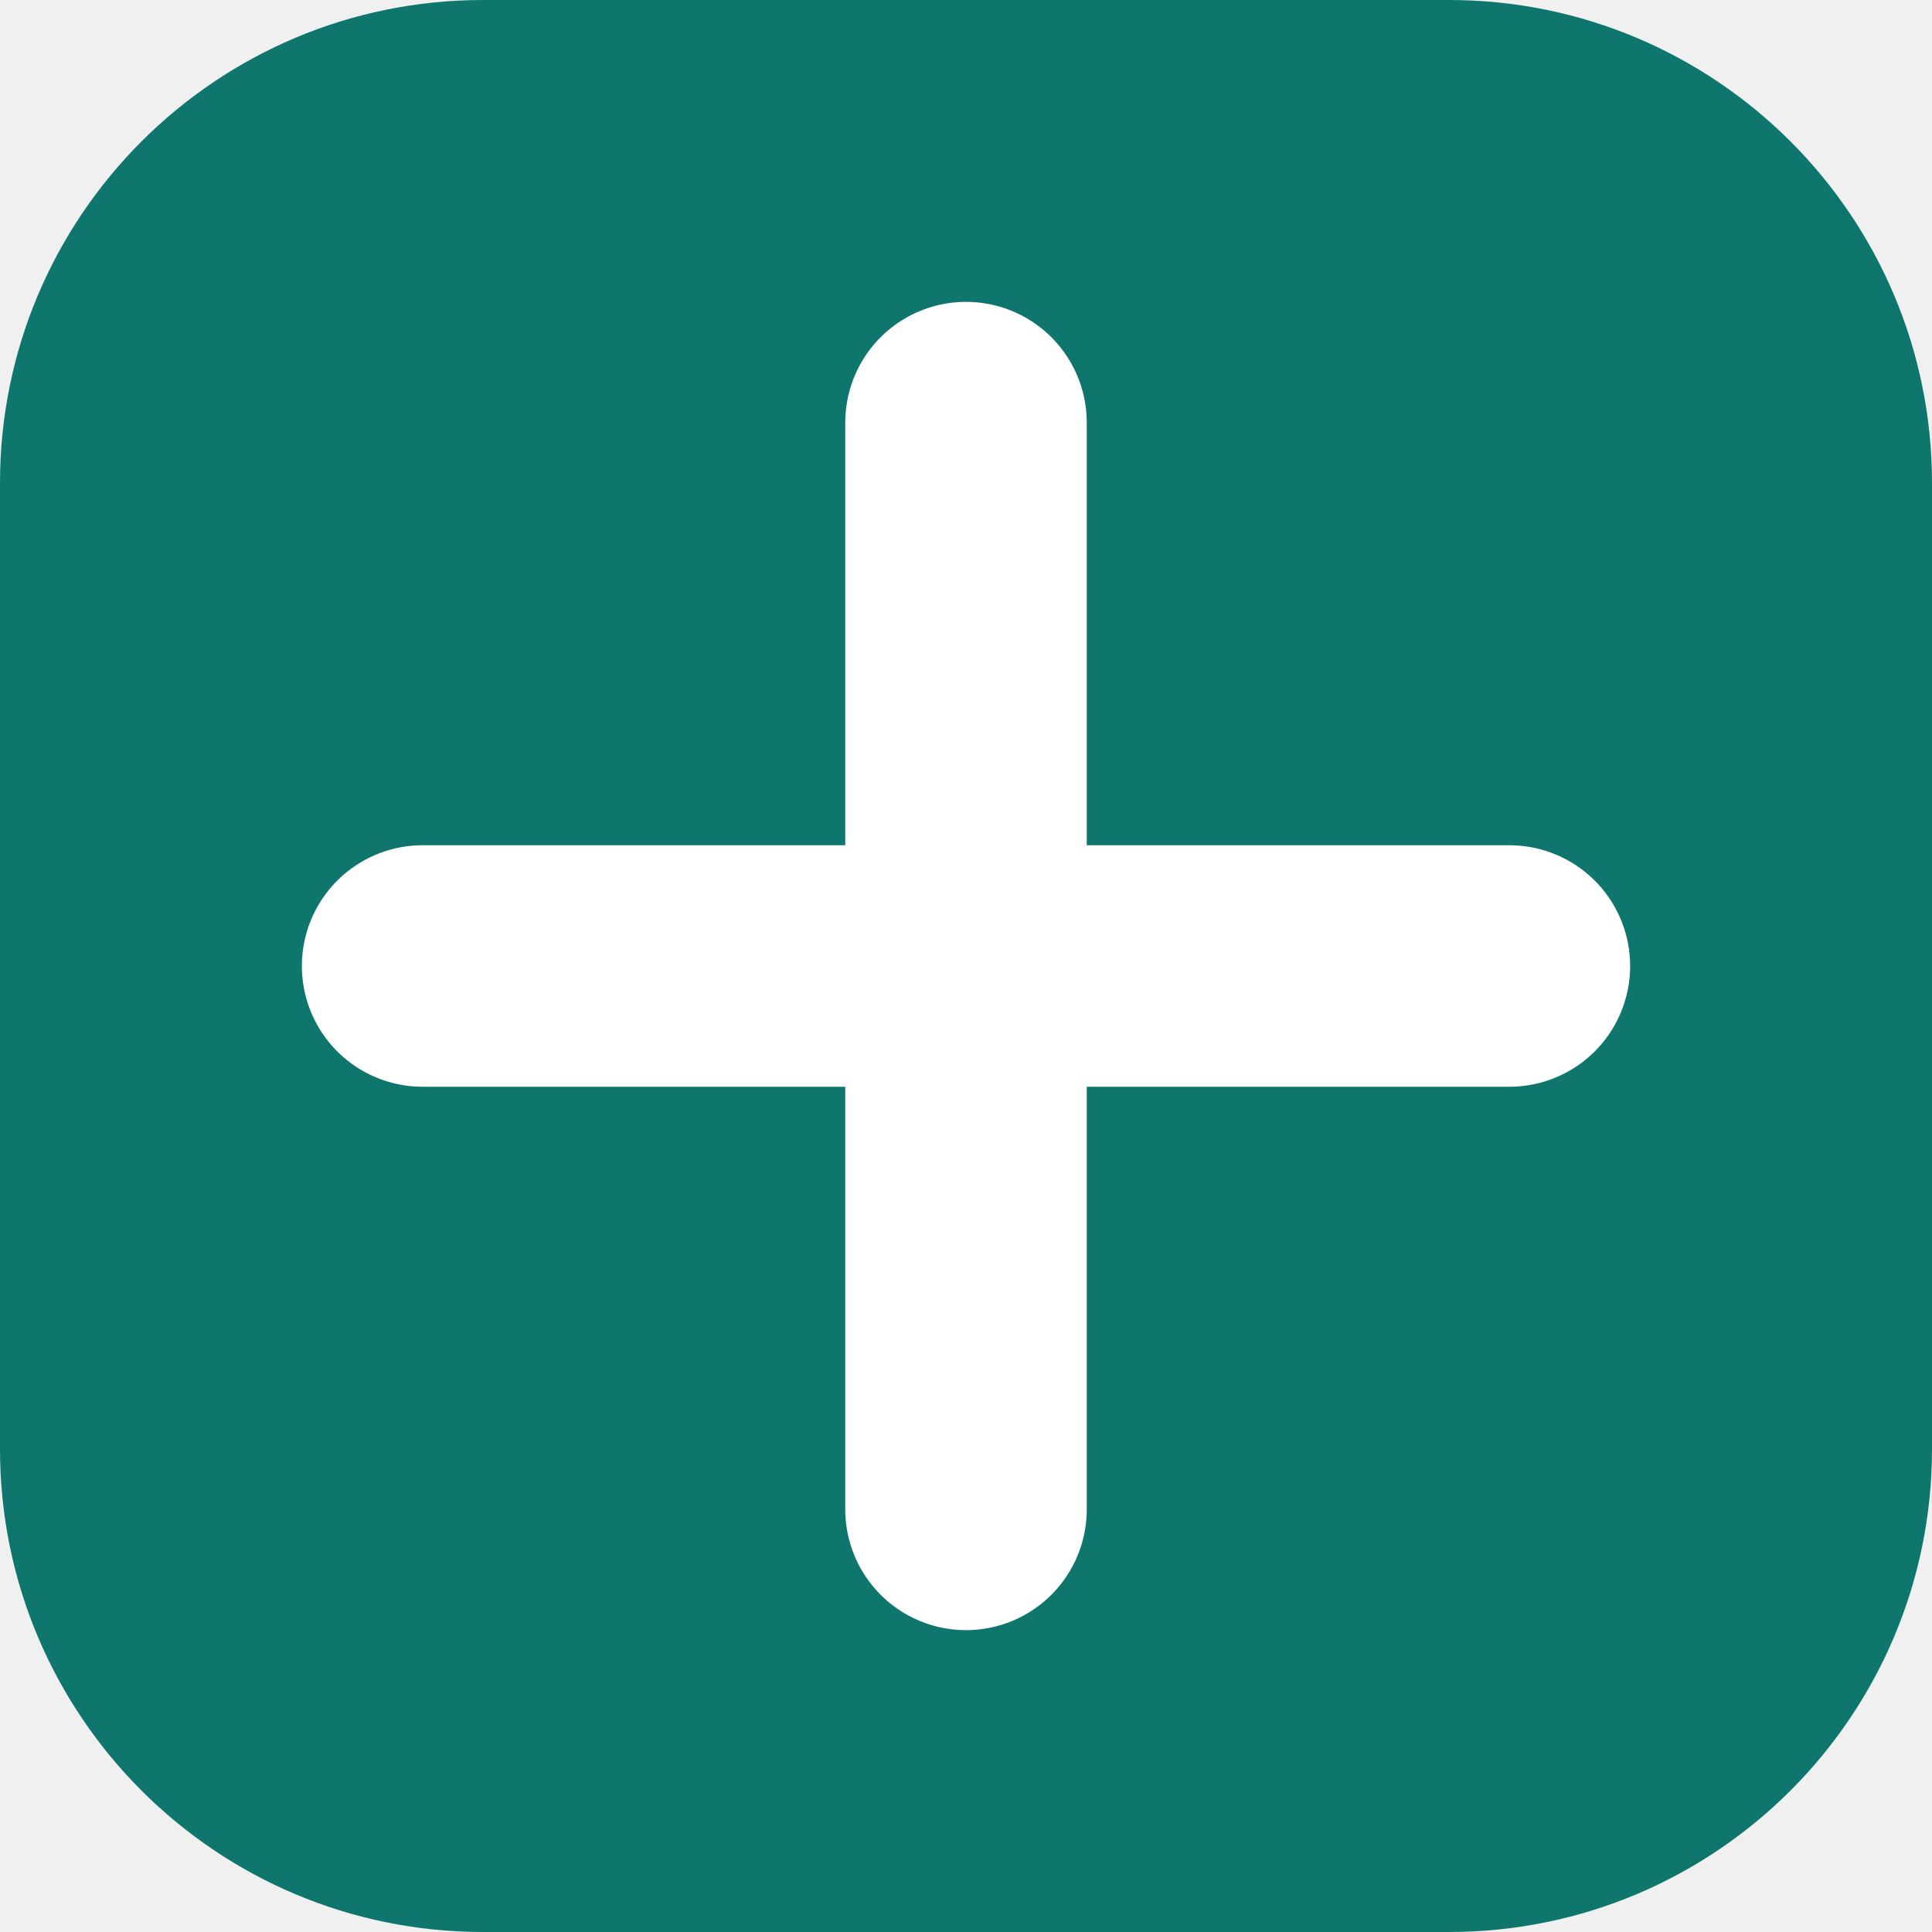
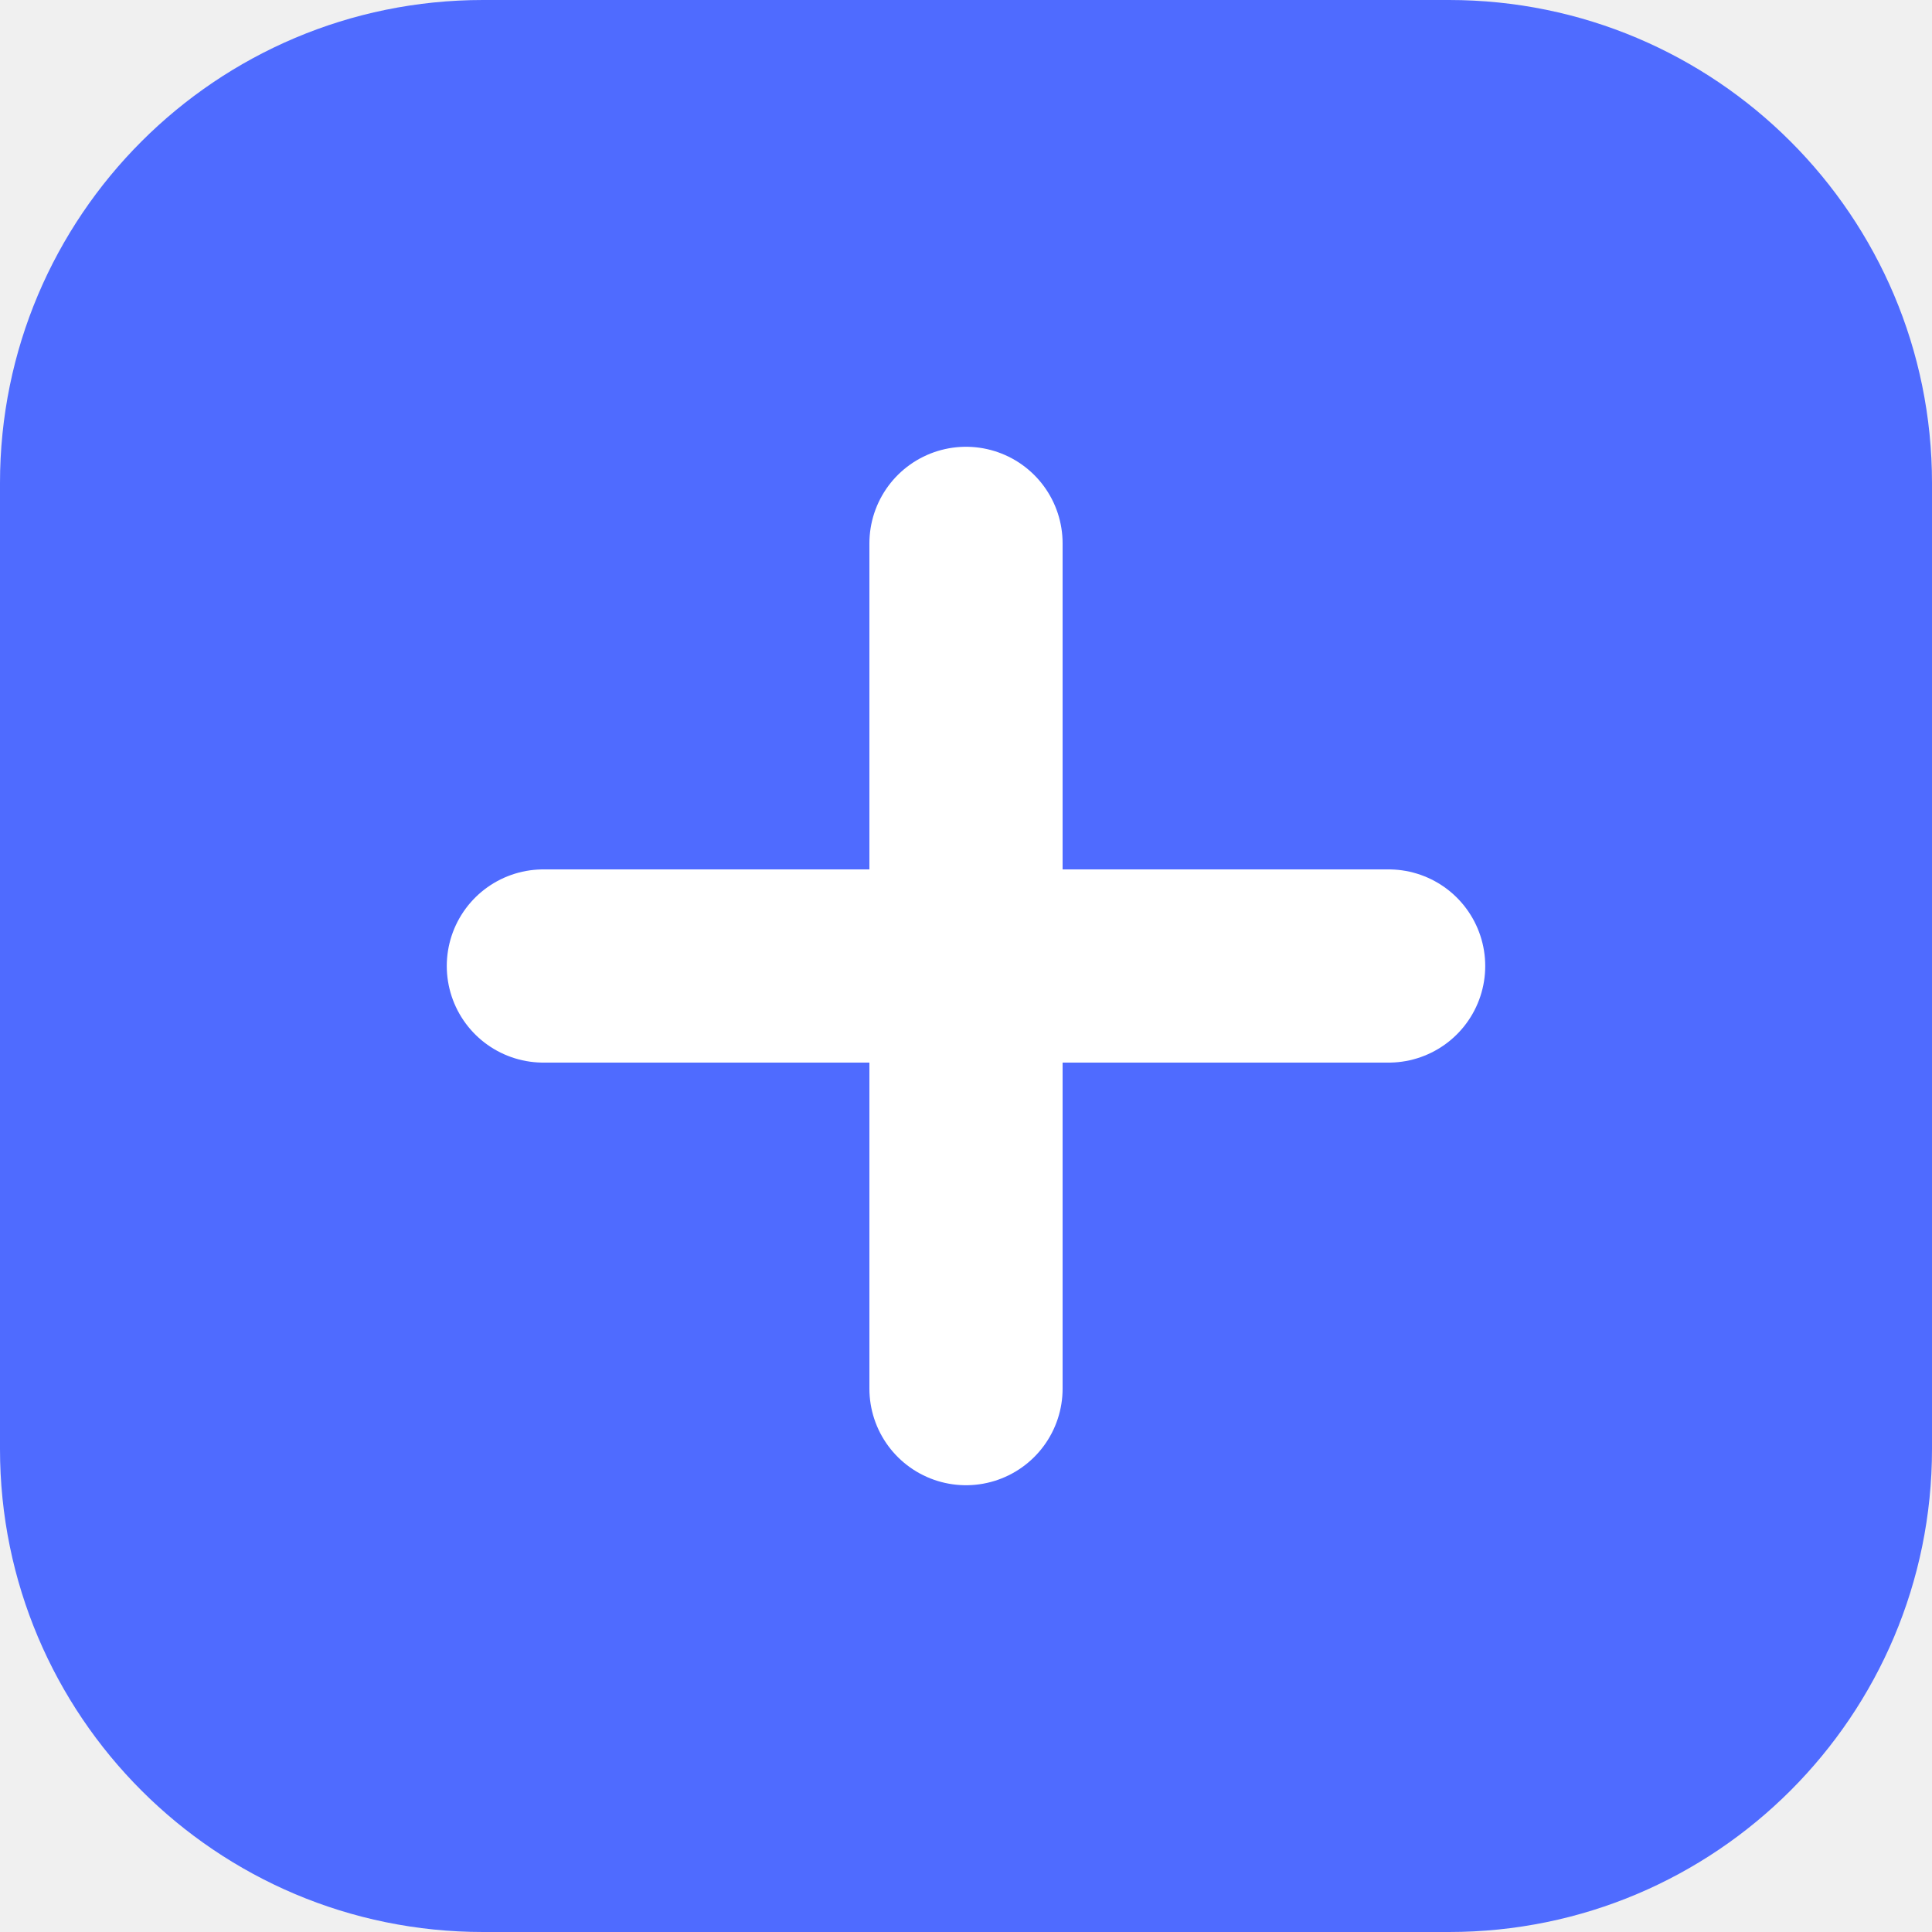
<svg xmlns="http://www.w3.org/2000/svg" viewBox="0 0 32 32">
-   <rect width="32" height="32" rx="8" fill="#0f766e" />
-   <path d="M16 7v18M7 16h18" stroke="#fff" stroke-width="4" stroke-linecap="round" />
+   <rect width="32" height="32" rx="8" fill="#4f6bff" />
+   <path d="M16 9v14M9 16h14" stroke="#fff" stroke-width="3.2" stroke-linecap="round" />
</svg>
